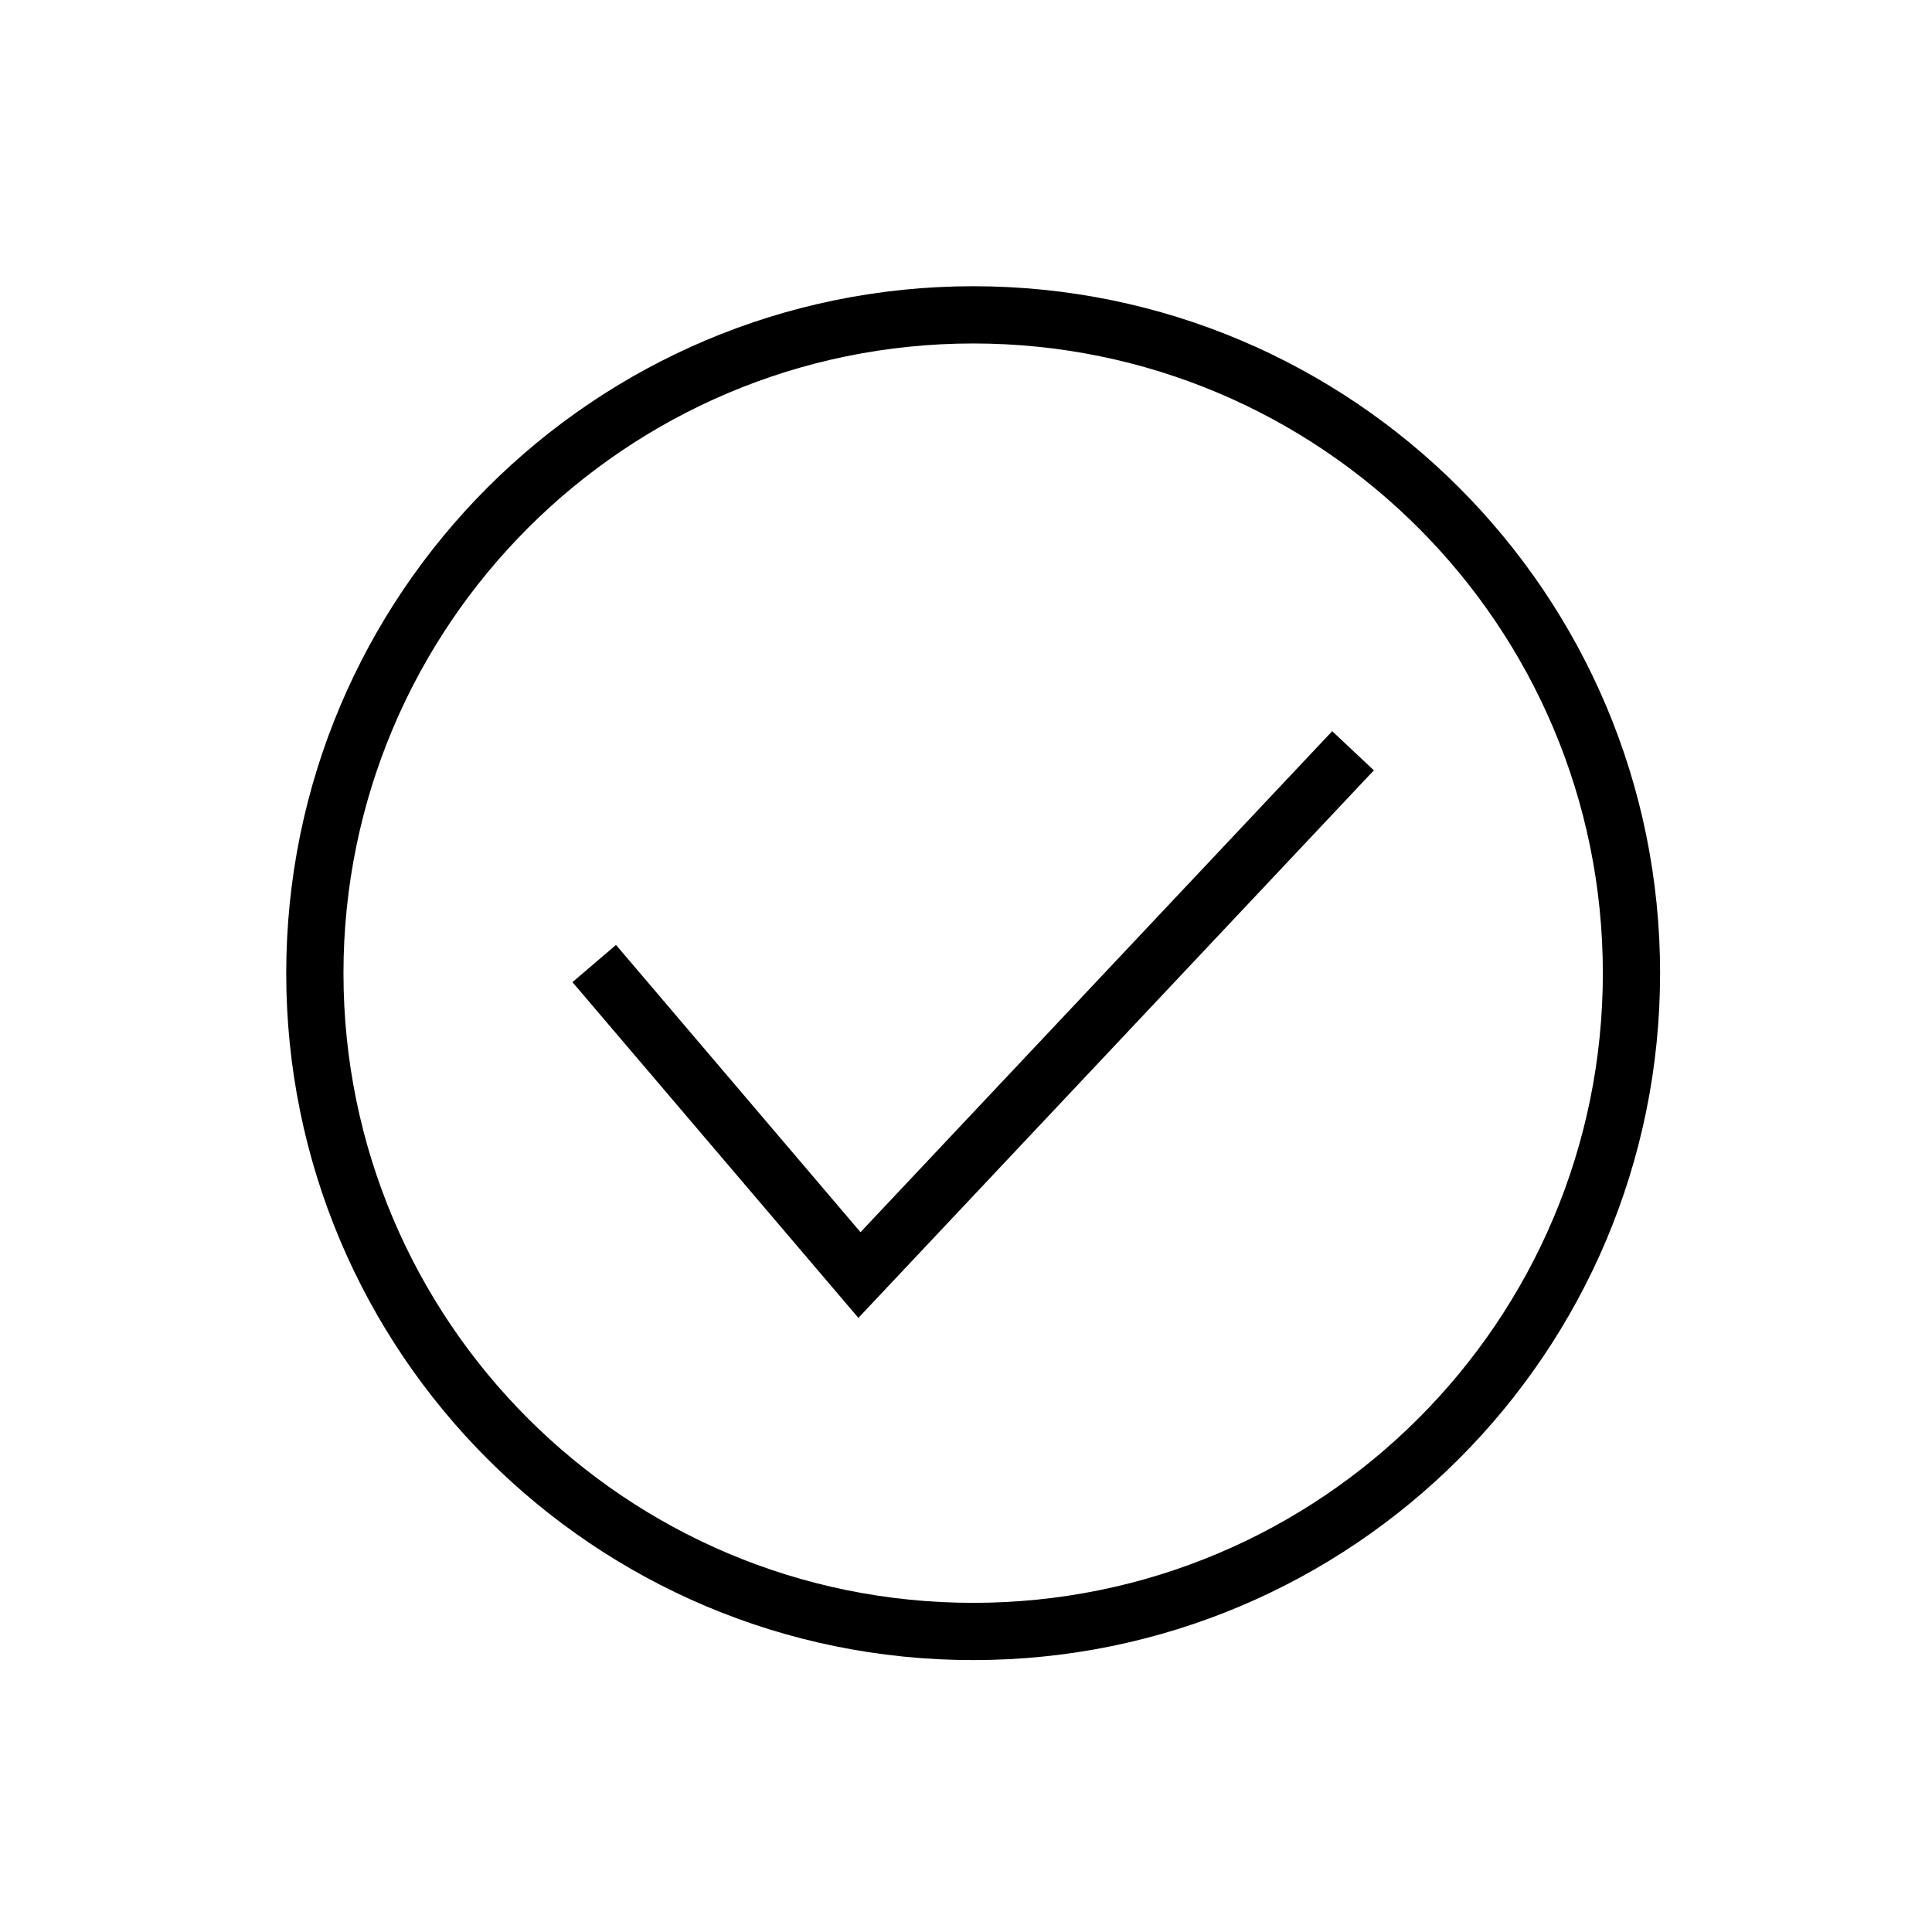
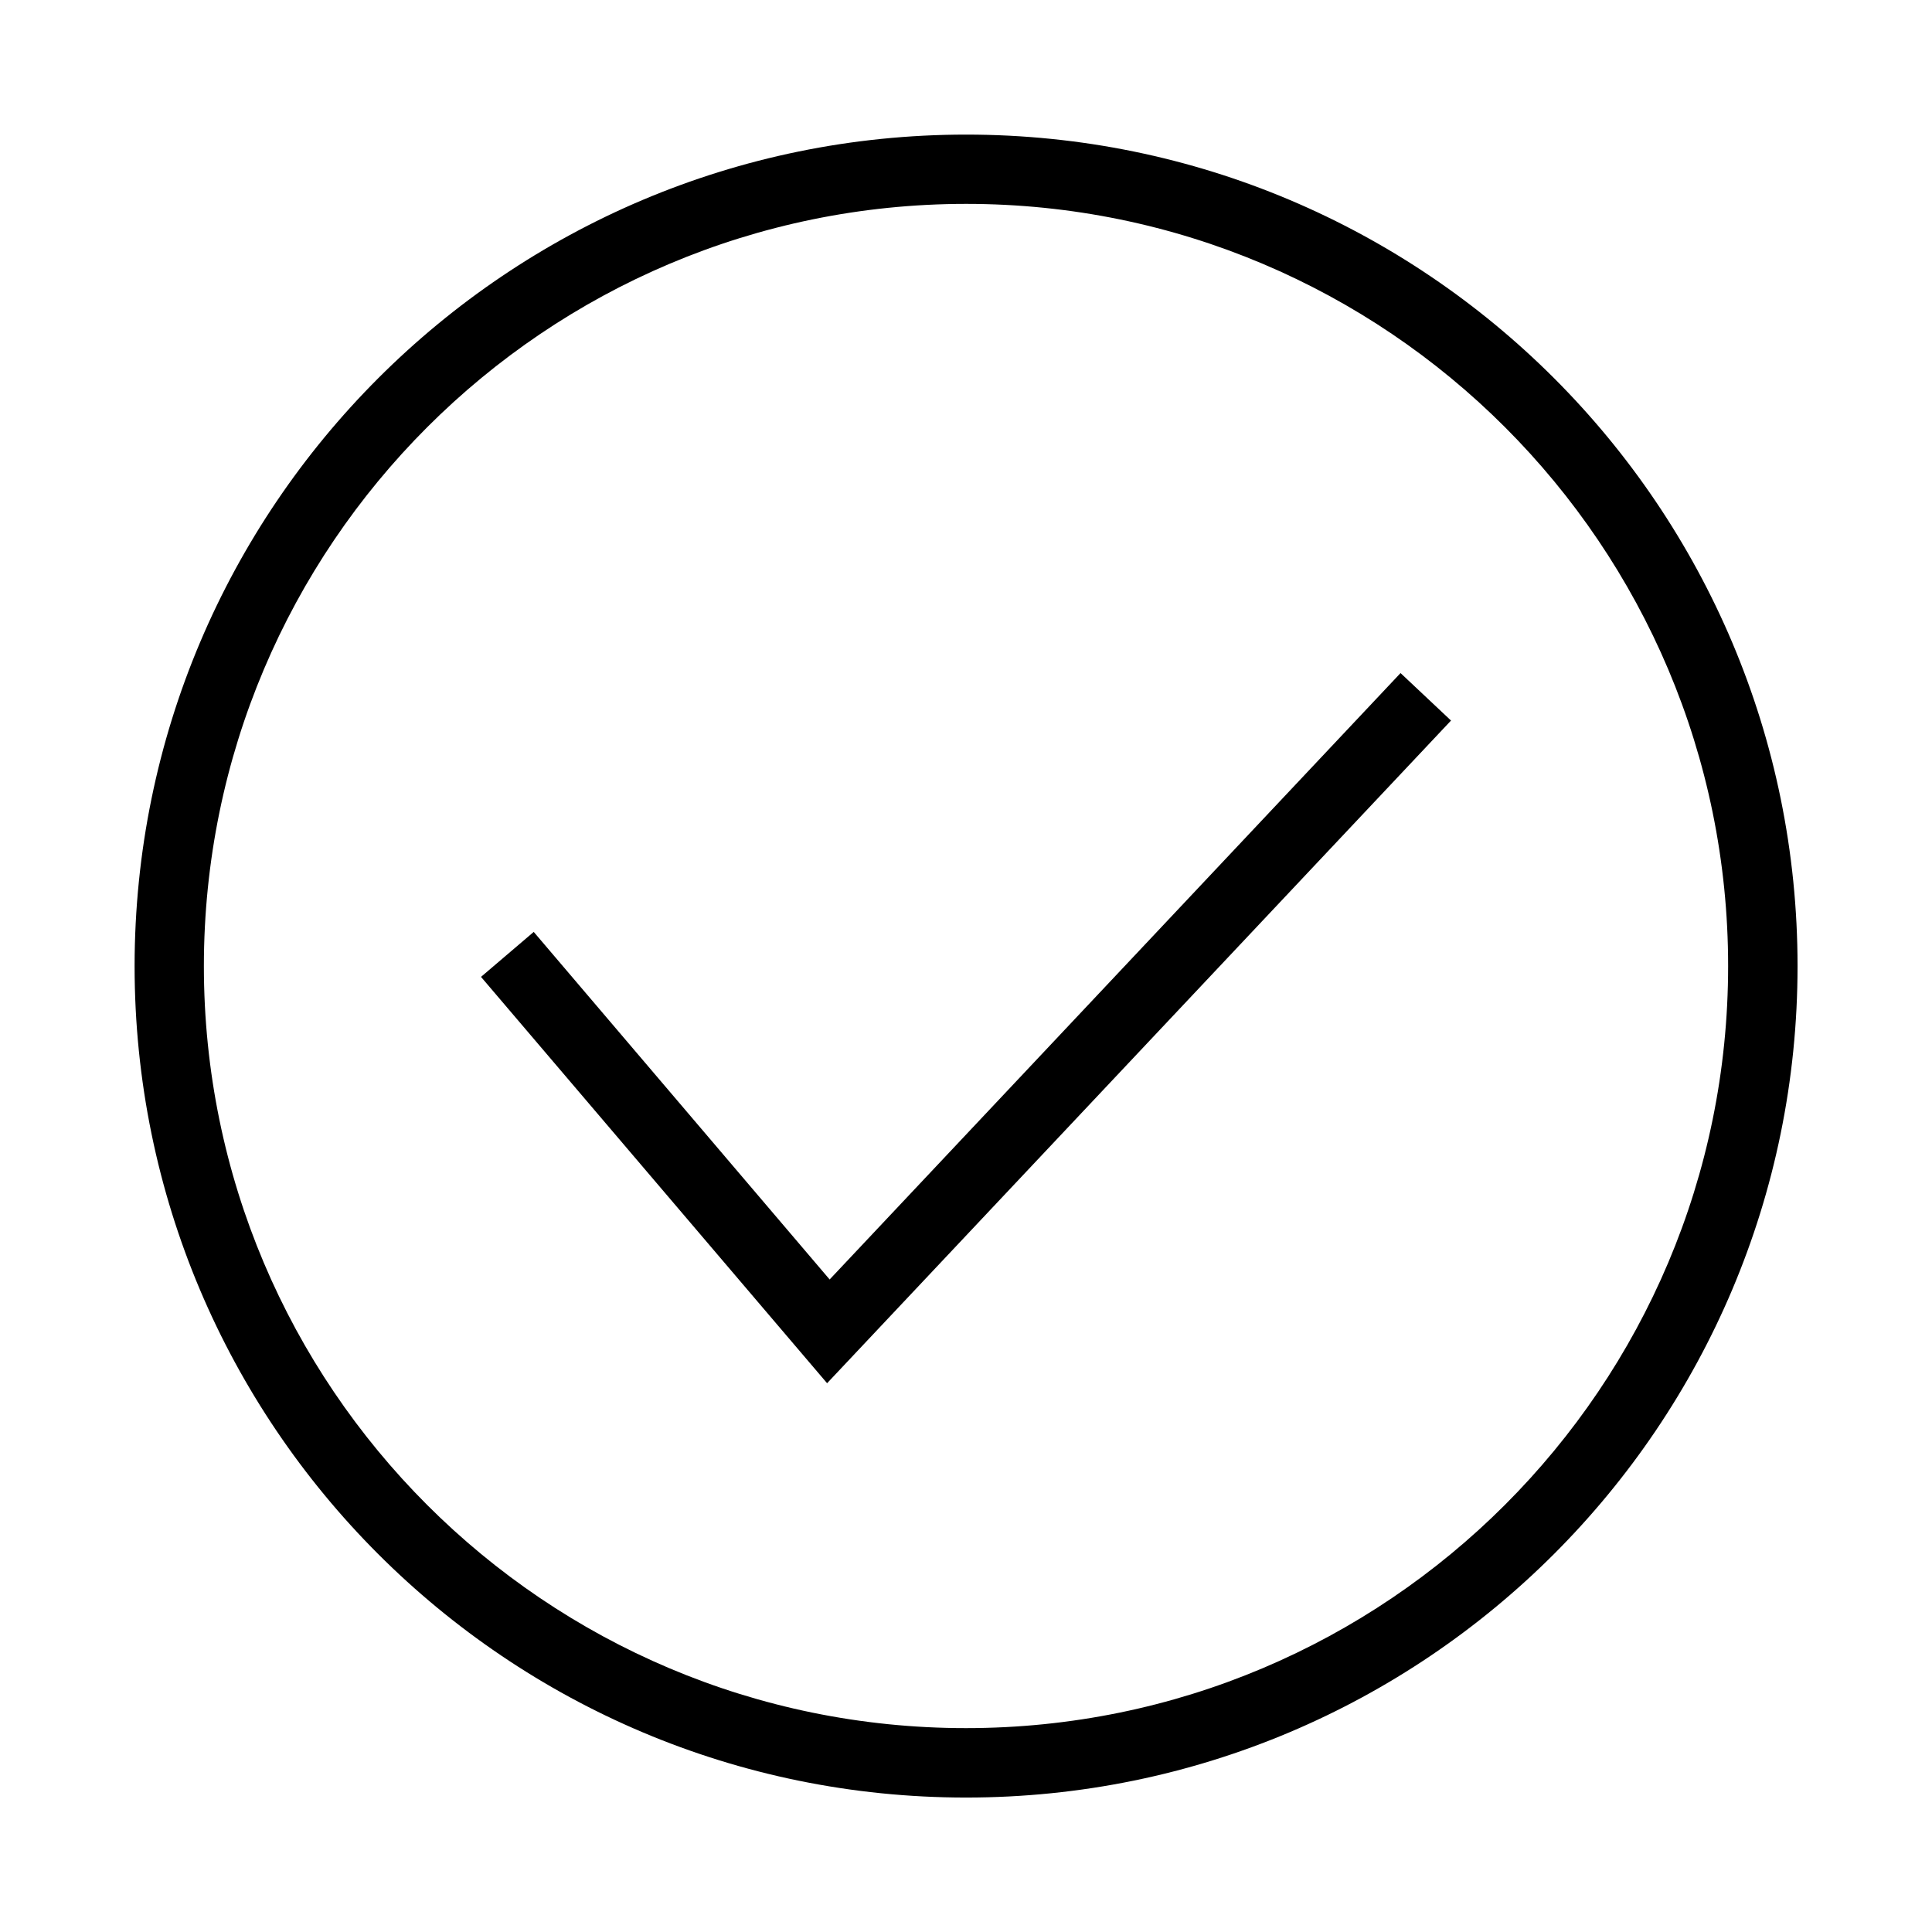
<svg xmlns="http://www.w3.org/2000/svg" width="135" height="135" viewBox="0 0 135 135">
  <defs>
    <clipPath id="b">
      <rect width="135" height="135" />
    </clipPath>
  </defs>
  <g id="a" clip-path="url(#b)">
-     <path d="M48,0A48,48,0,1,1,0,48,48.023,48.023,0,0,1,48,0Zm0,4A44,44,0,1,1,4,48,44.021,44.021,0,0,1,48,4ZM76,33.828,39.98,72.088,20,48.628l3.044-2.6L40.128,66.1l32.96-35.008L76,33.828Z" transform="translate(20 20)" fill-rule="evenodd" />
+     <path d="M58.1,0A58.1,58.1,0,1,1,0,58.1,58.122,58.122,0,0,1,58.1,0Zm0,4.841A53.254,53.254,0,1,1,4.841,58.1,53.279,53.279,0,0,1,58.1,4.841Zm33.889,36.1-43.6,46.307L24.206,58.855l3.684-3.142L48.567,80,88.459,37.626l3.524,3.316Z" transform="translate(9.405 9.405)" fill-rule="evenodd" />
  </g>
</svg>
